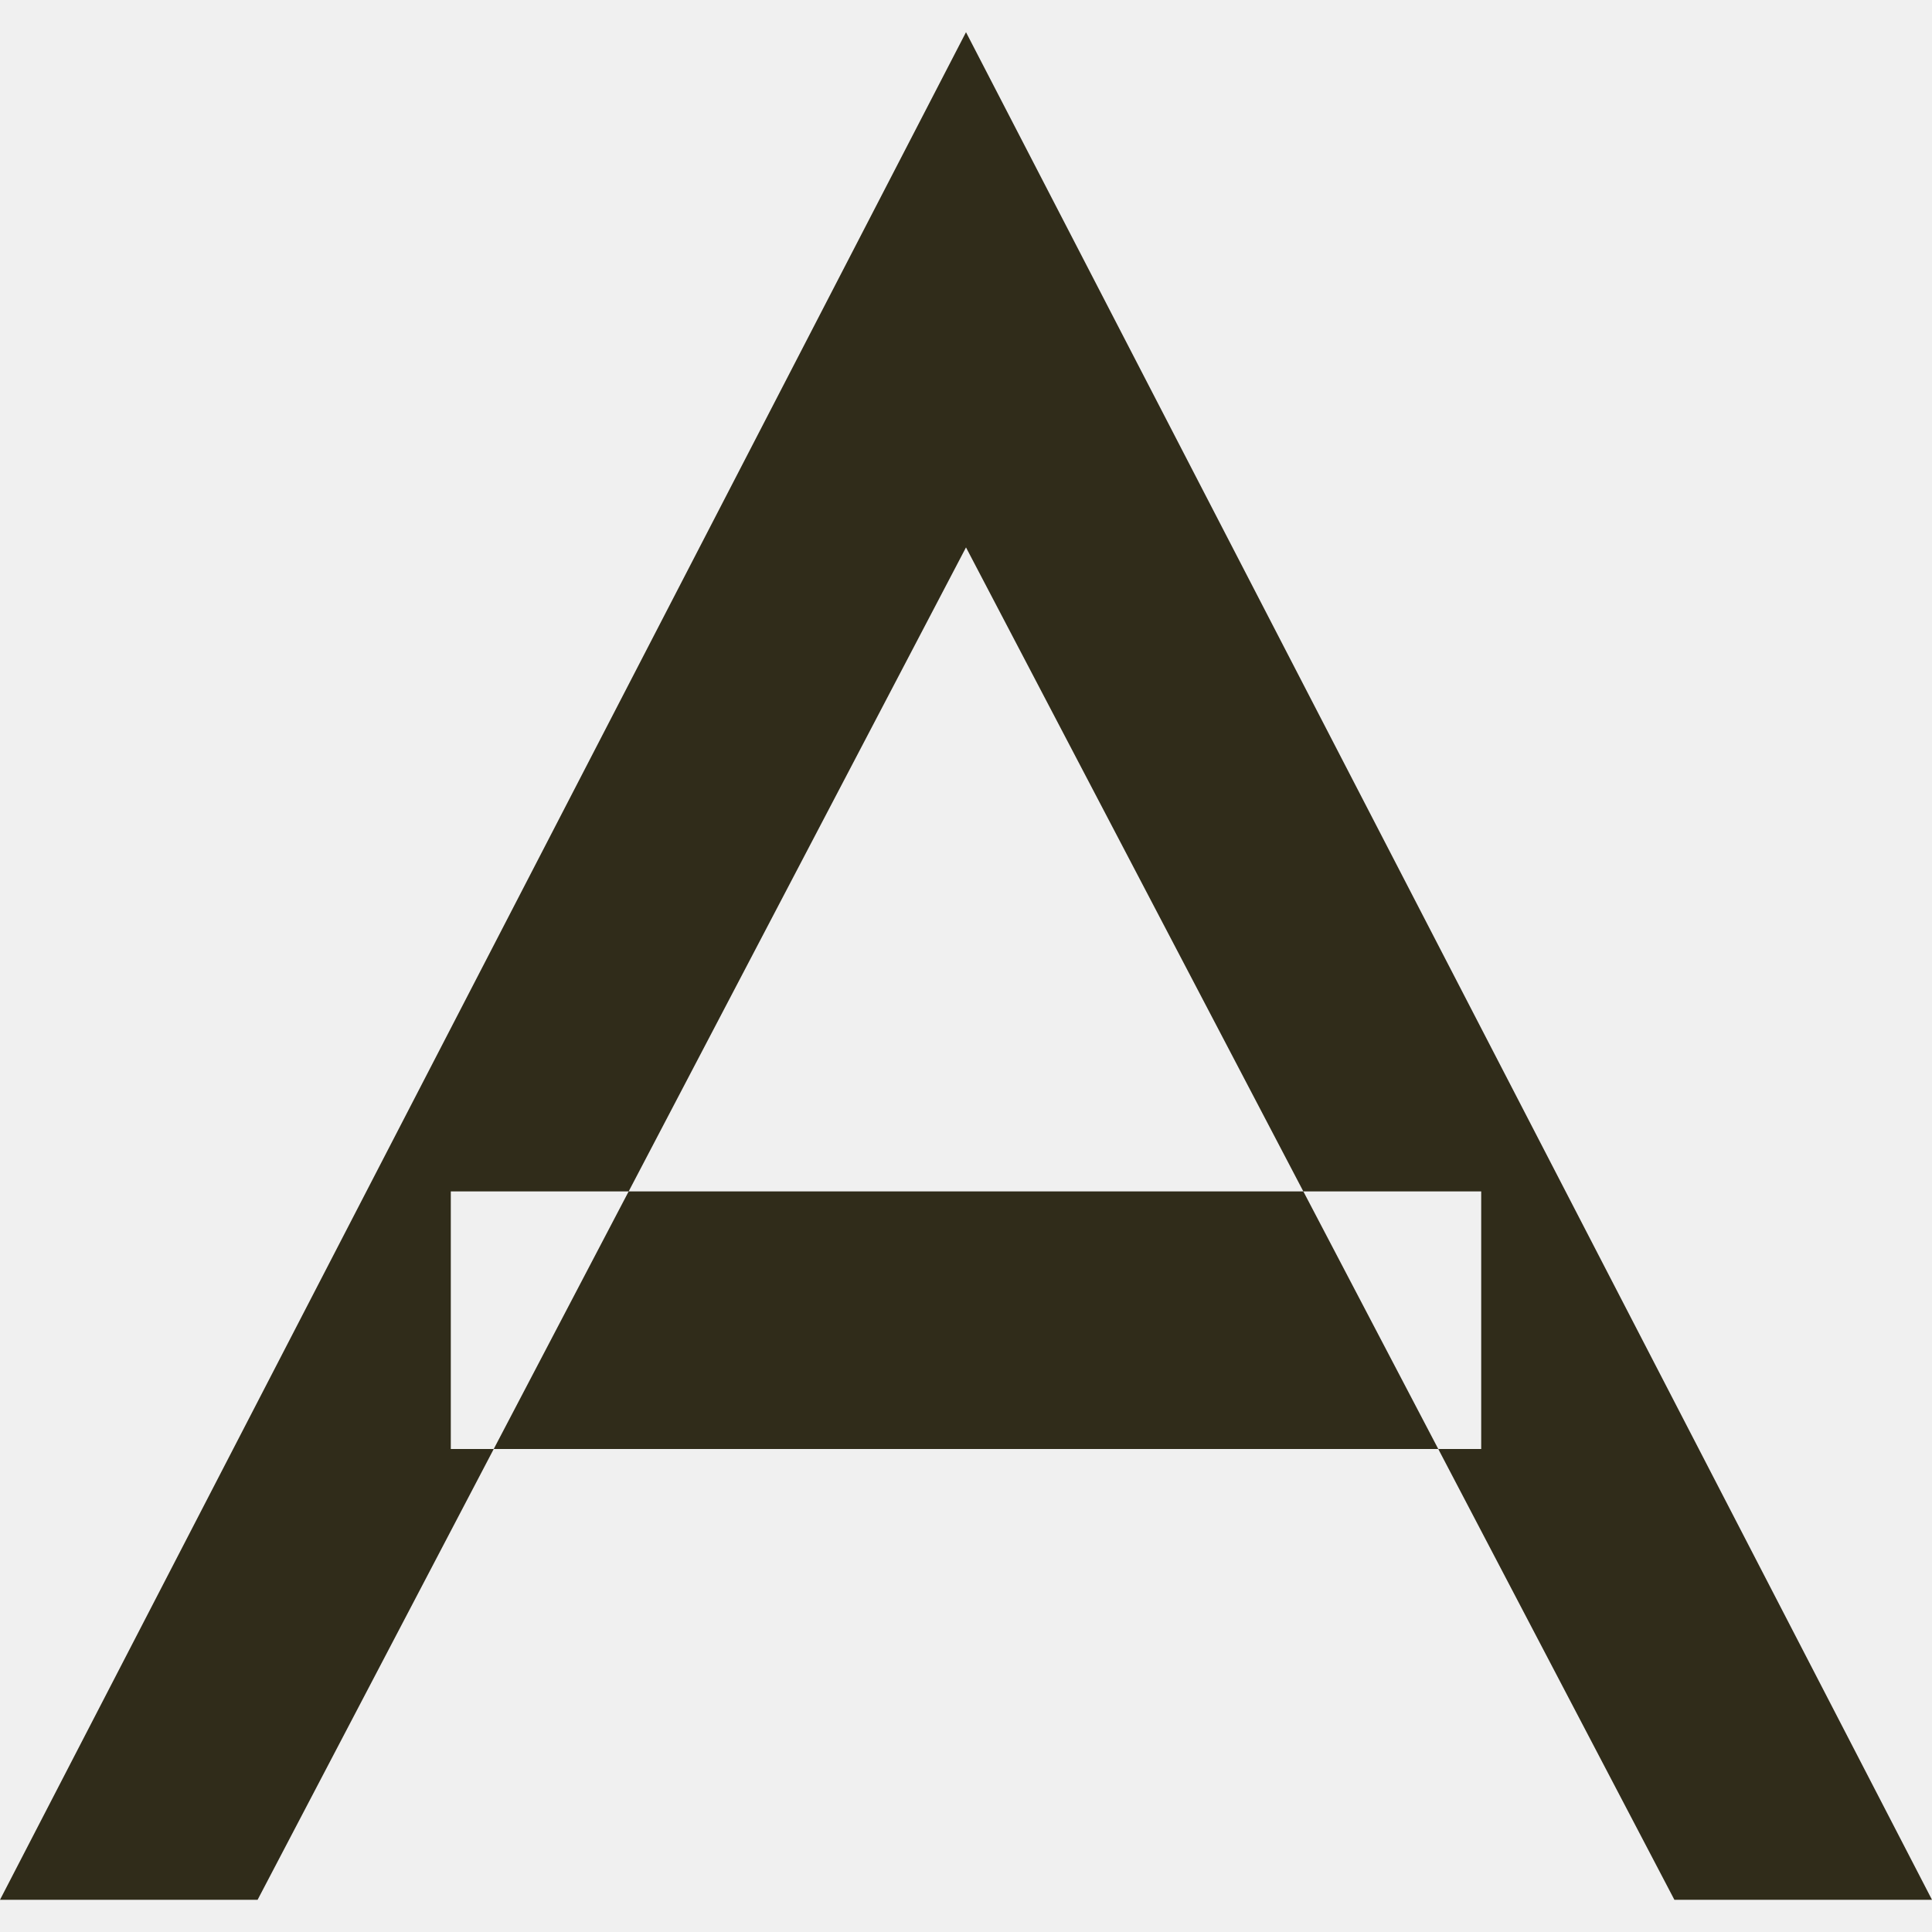
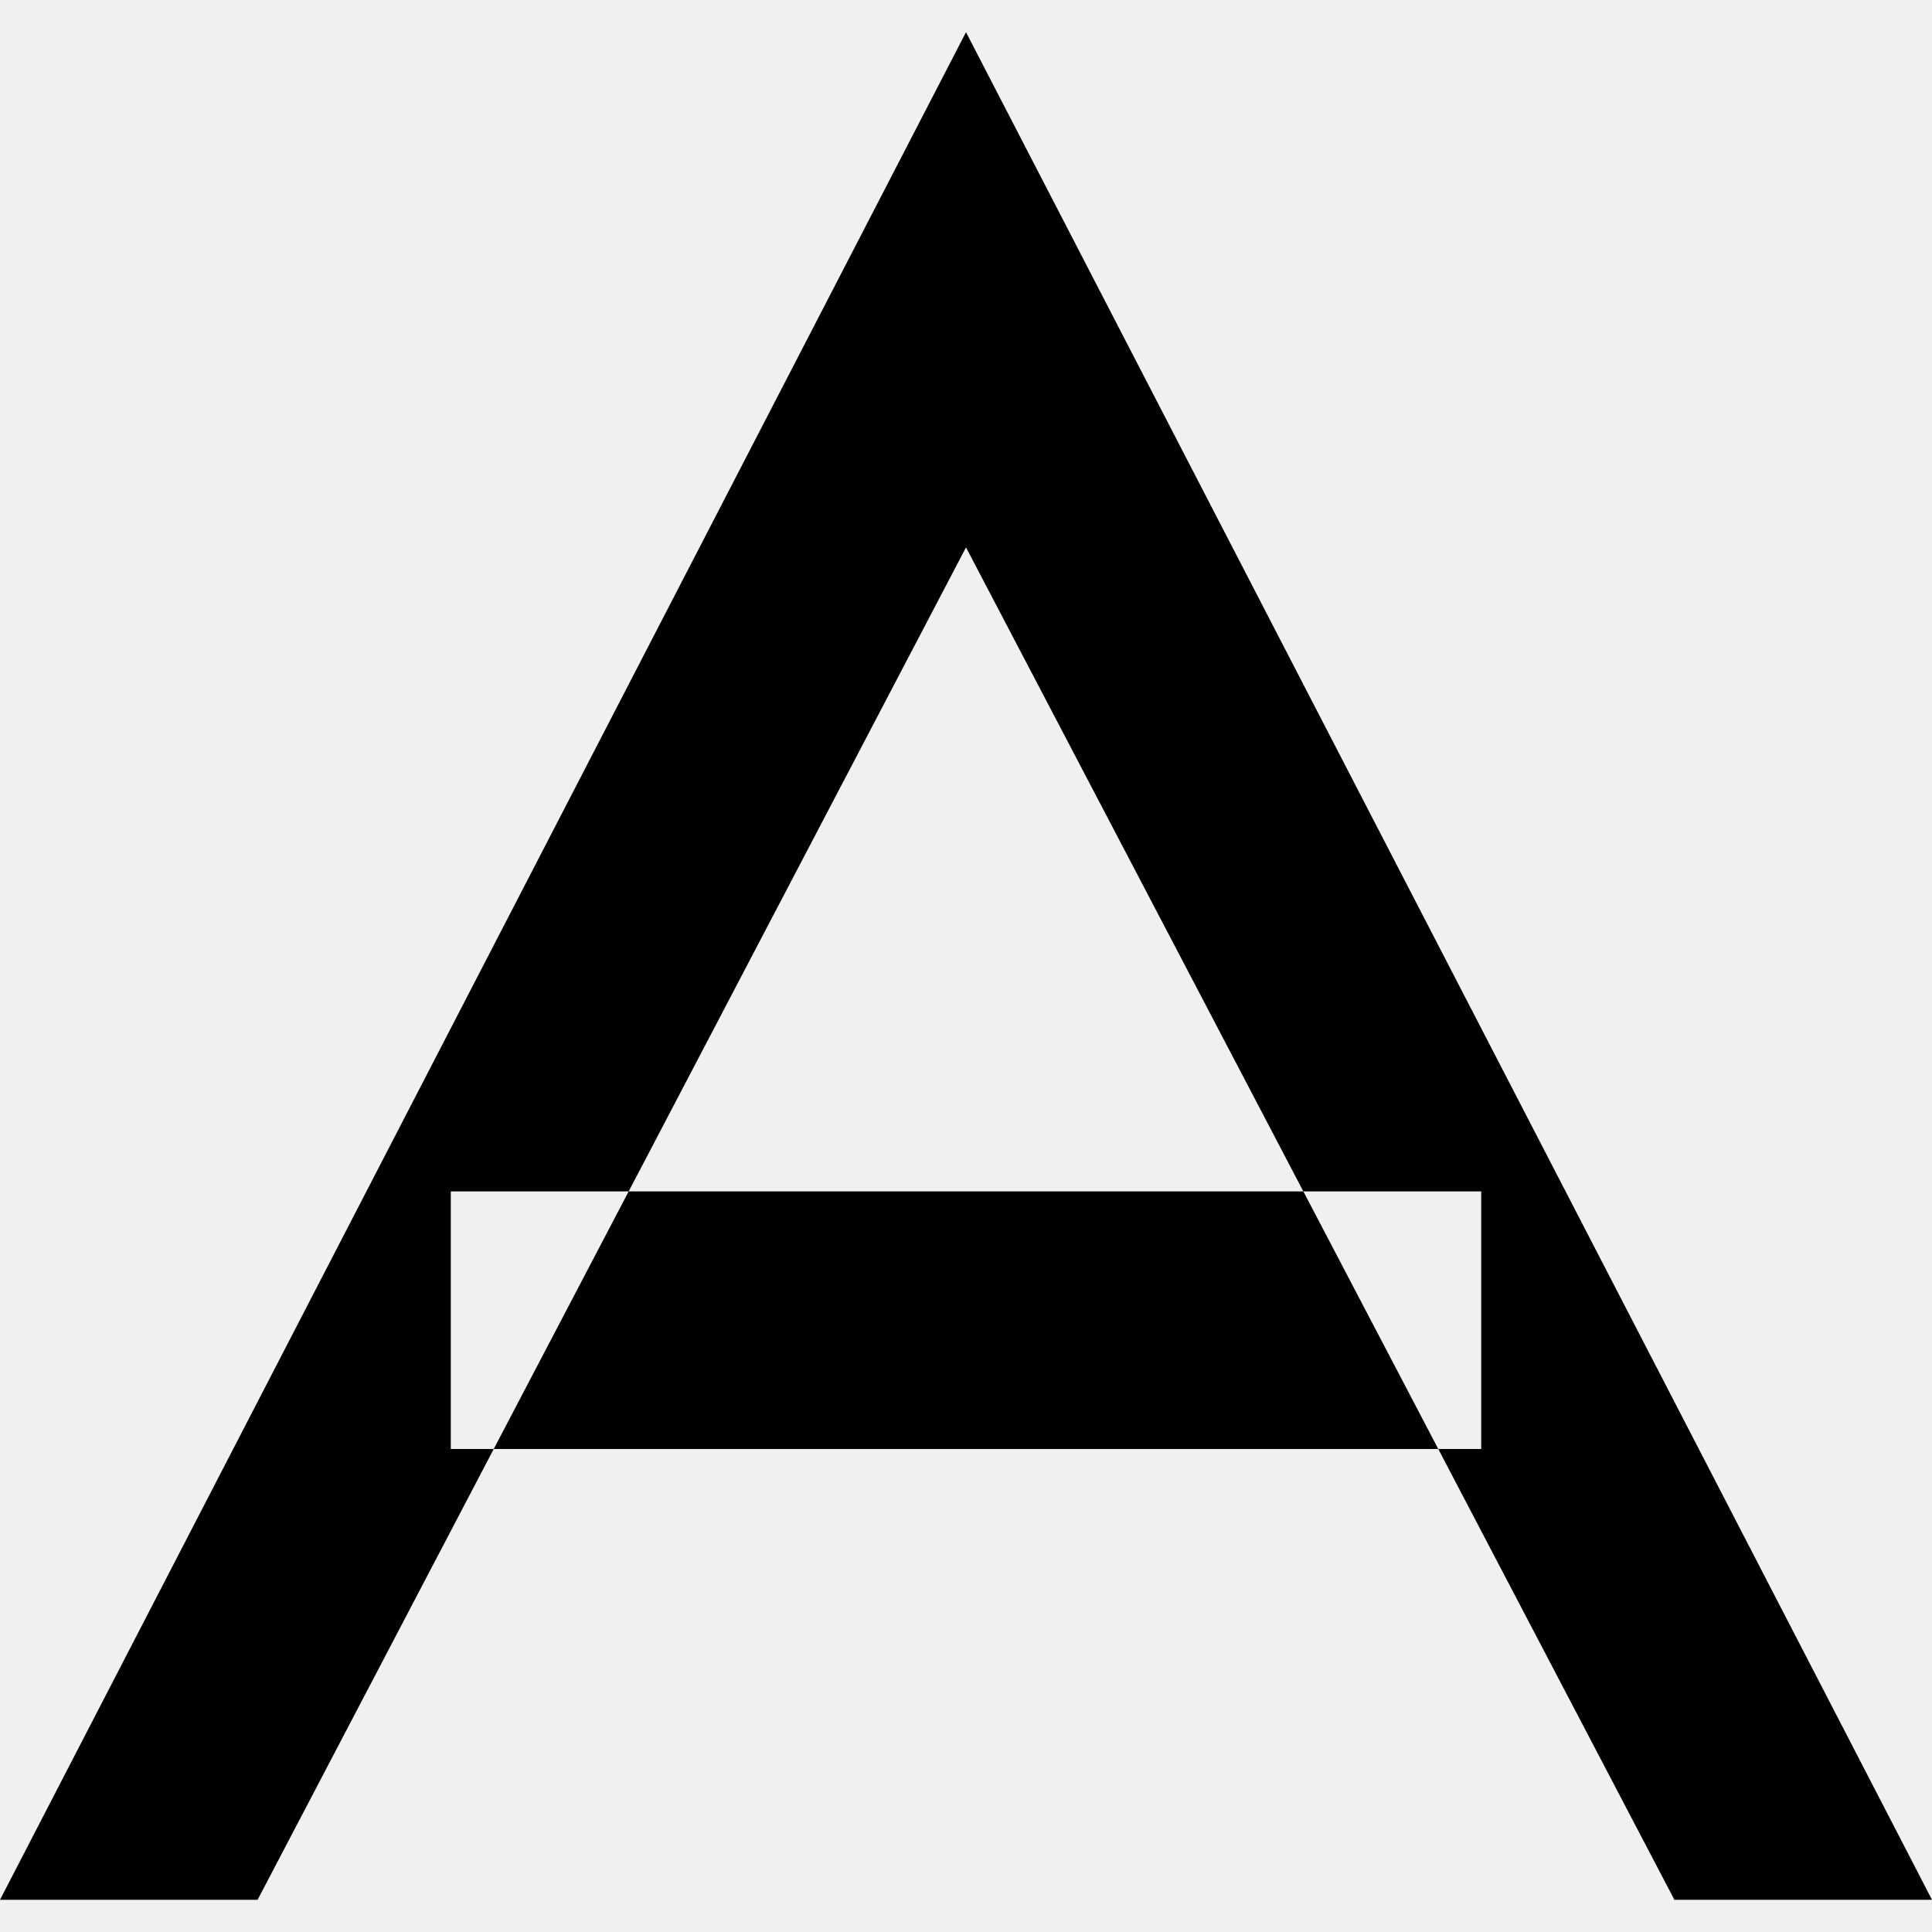
<svg xmlns="http://www.w3.org/2000/svg" width="32" height="32" viewBox="0 0 30 29">
+   <style>
+     rect { fill: #000000; }
+     @media (prefers-color-scheme: dark) {
+       rect { fill: #ffffff; }
+     }
+   </style>
  <defs>
    <clipPath id="mono-clip">
      <path clip-rule="evenodd" d="M0 29L15 0L30 29ZM4 29L15 8L26 29ZM7 18L23 18L23 22L7 22Z" />
    </clipPath>
  </defs>
-   <rect clip-path="url(#mono-clip)" fill="#302c1a" width="30" height="29" />
+   <rect clip-path="url(#mono-clip)" width="30" height="29" />
</svg>
